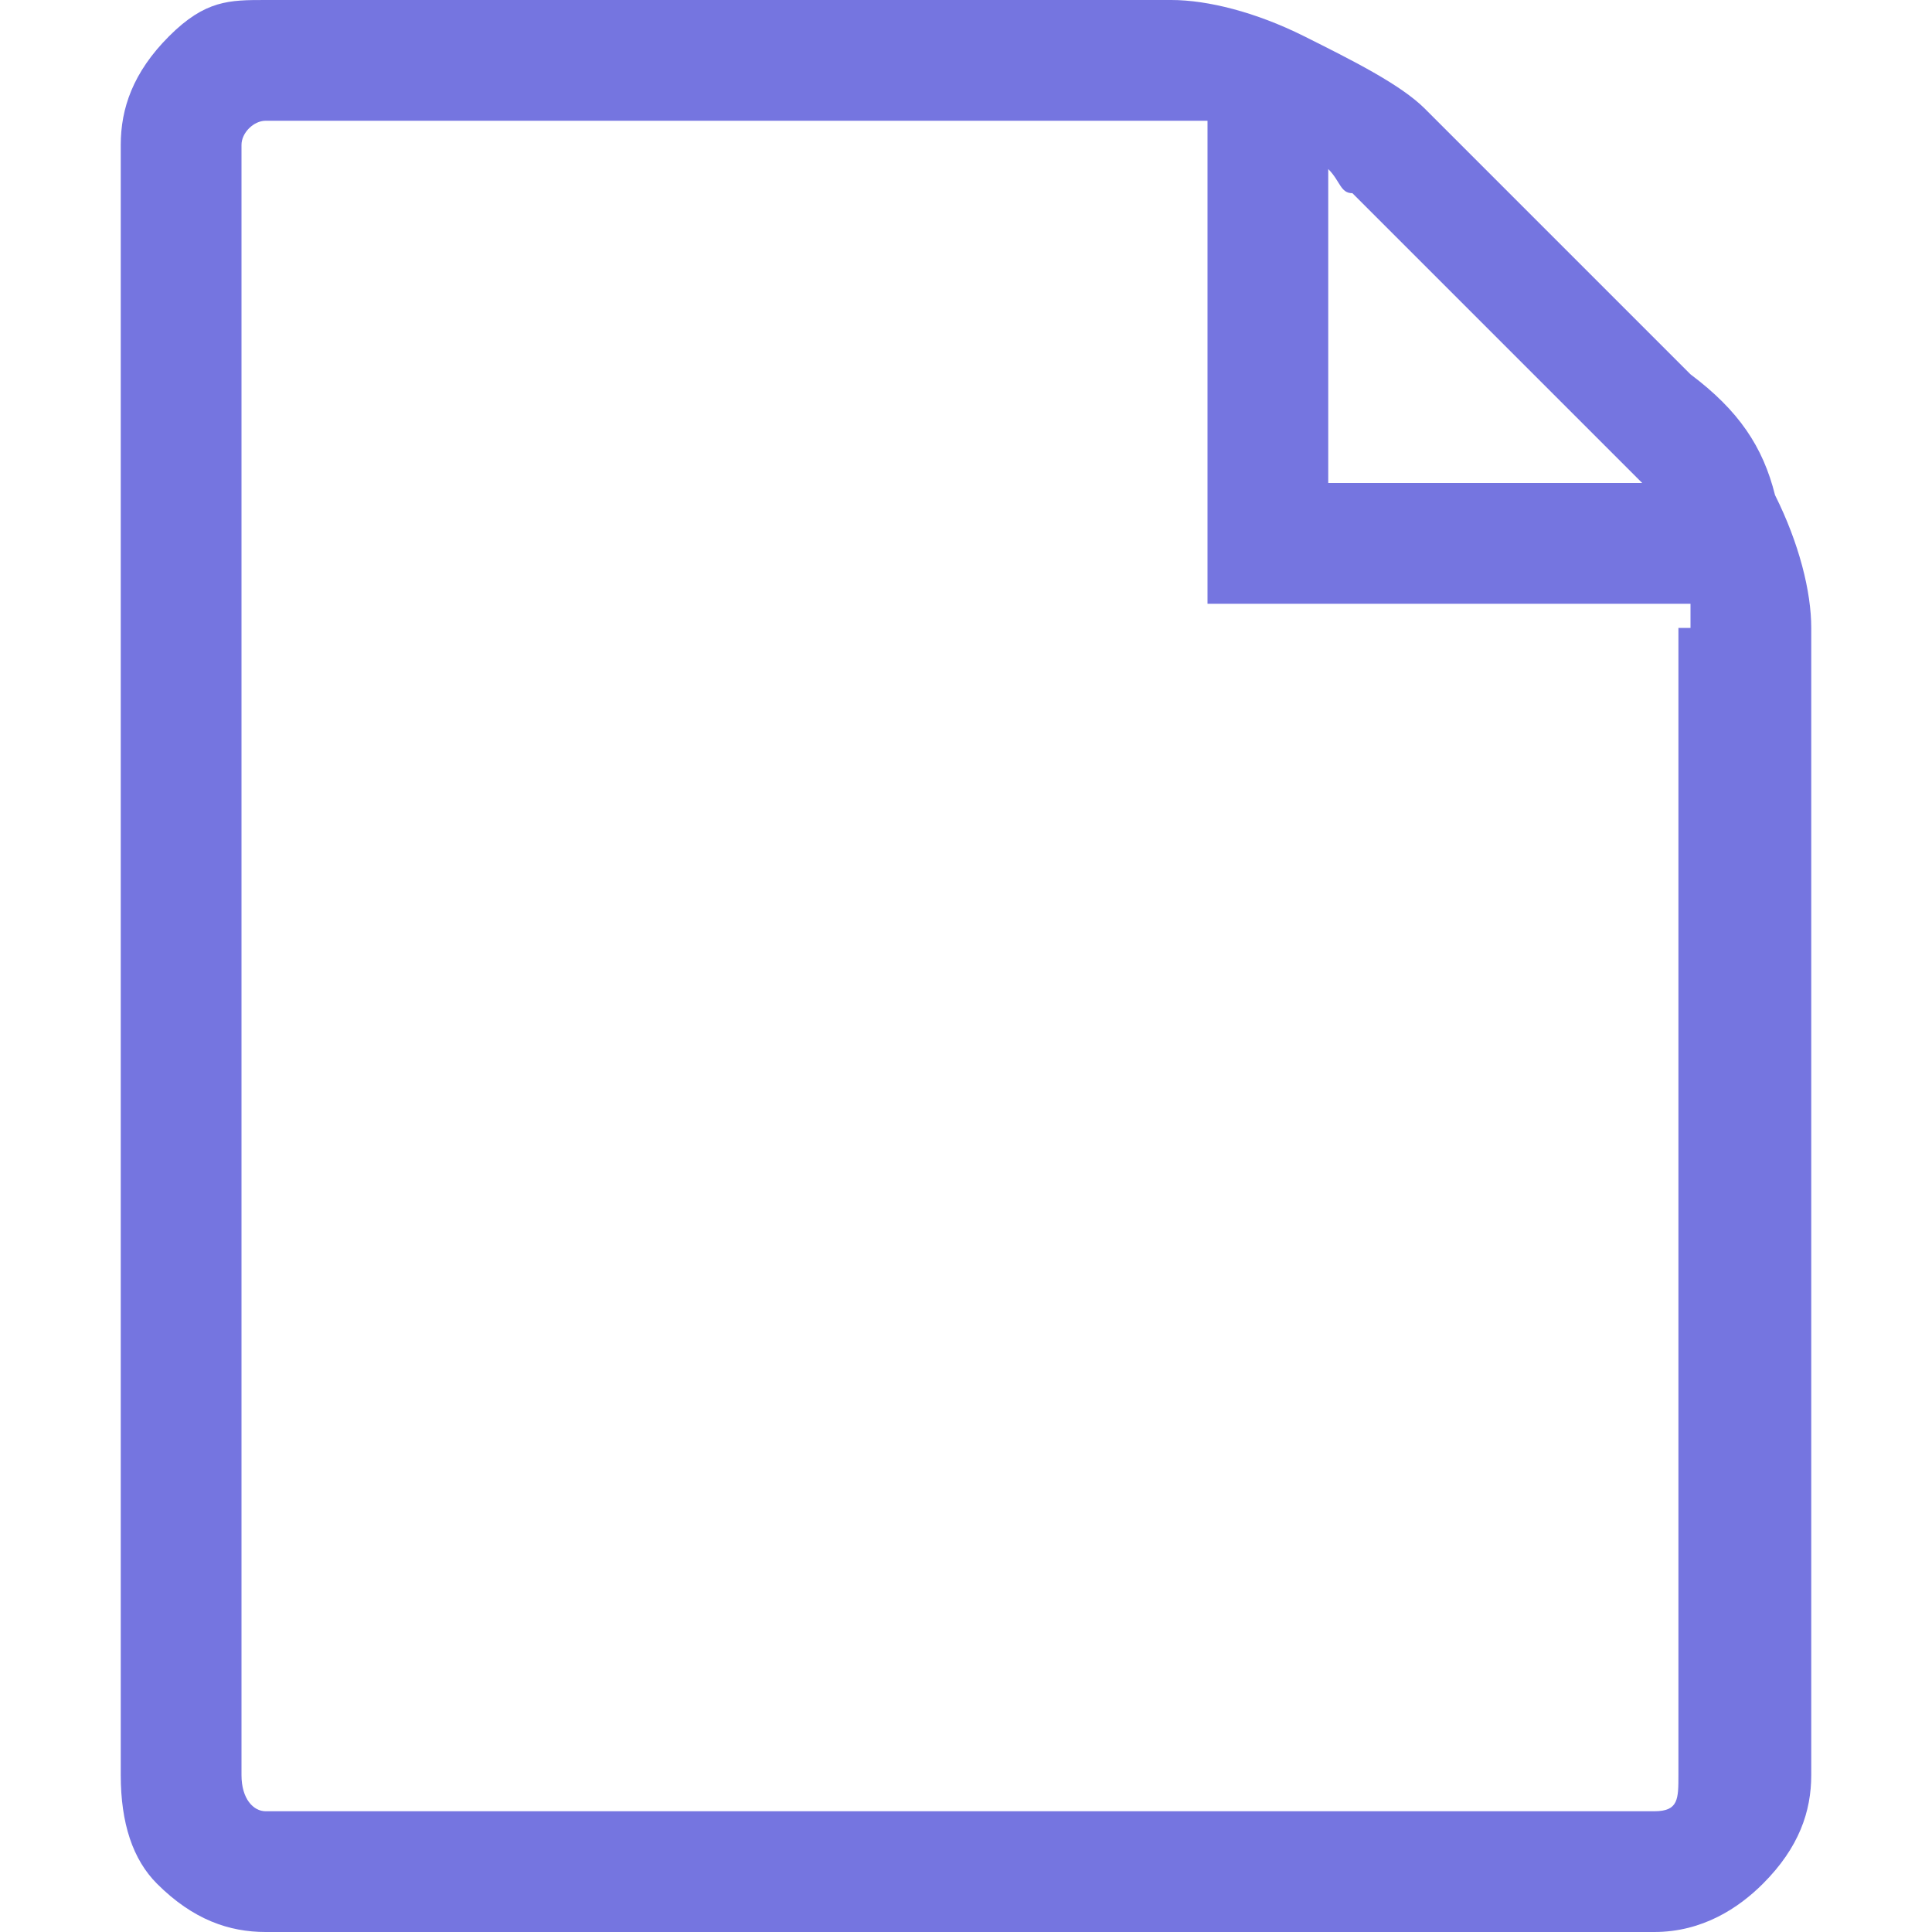
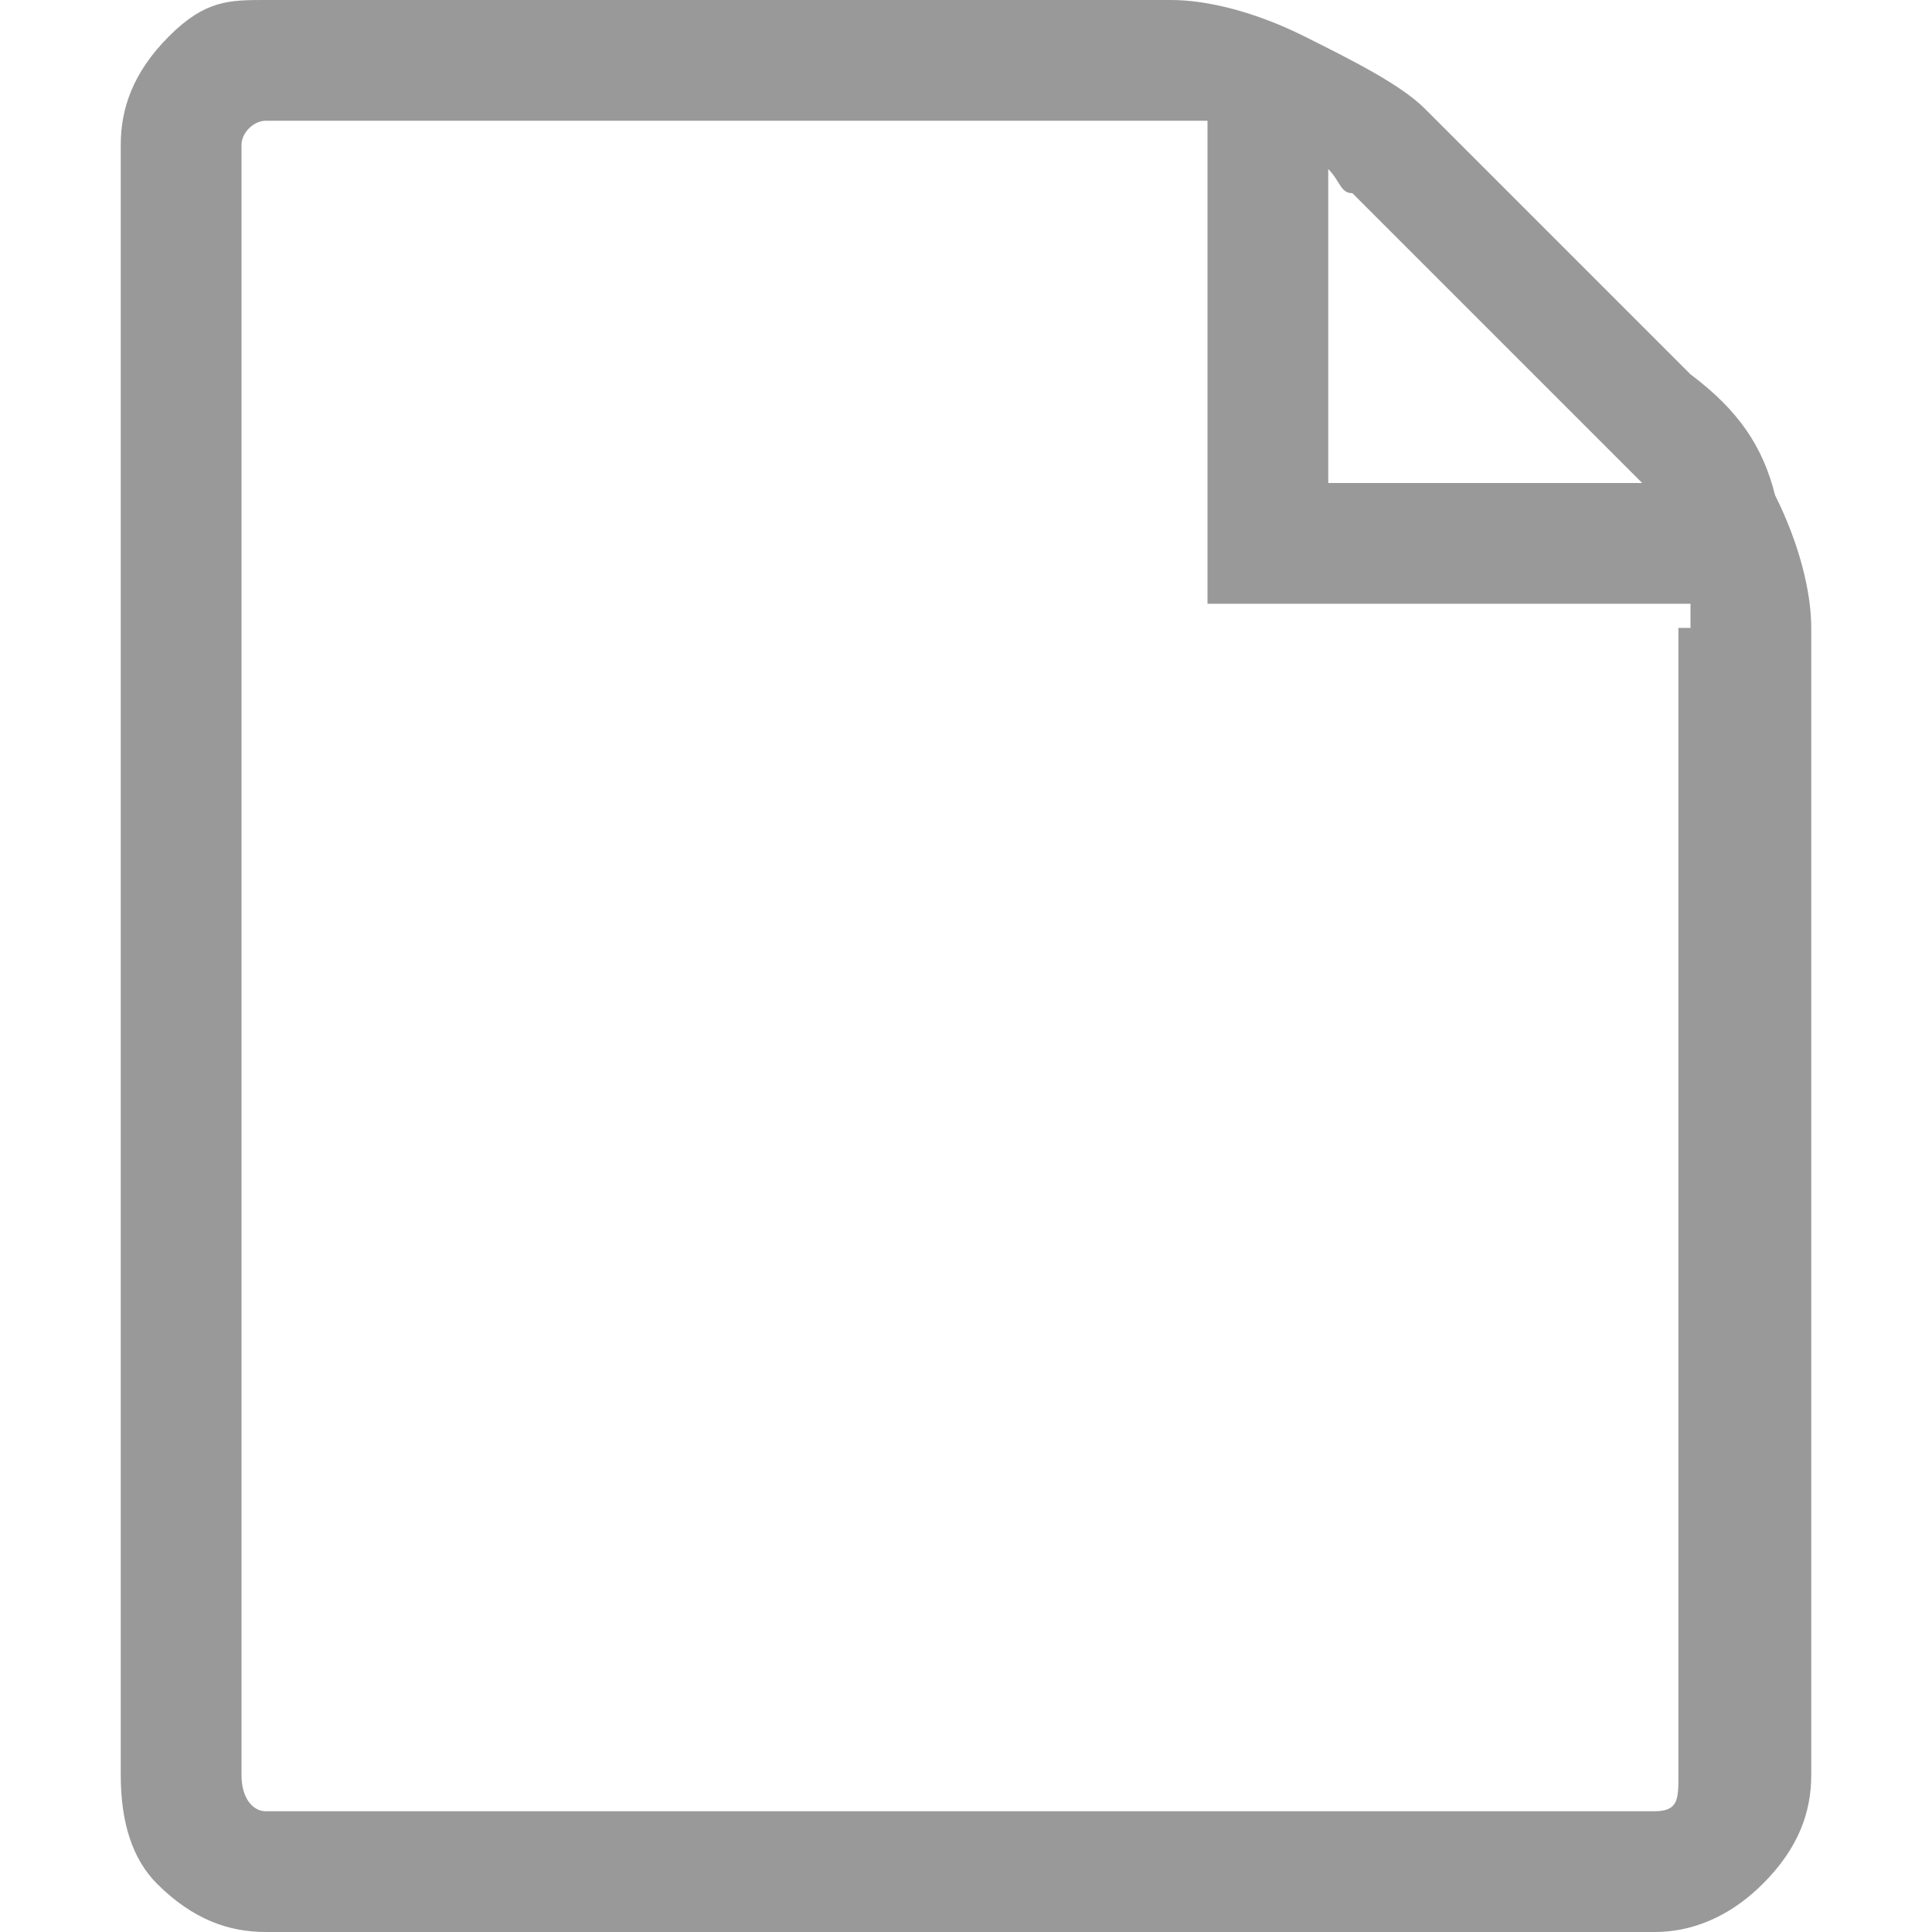
<svg xmlns="http://www.w3.org/2000/svg" width="16" height="16" viewBox="-1 0 16 16" preserveAspectRatio="xMinYMid meet" overflow="visible">
-   <path d="M13.7 4.1c.2.4.3.8.3 1.1v9.5c0 .3-.1.6-.4.9-.2.2-.5.4-.9.4H1.2c-.3 0-.6-.1-.9-.4-.2-.2-.3-.5-.3-.9V1.2C0 .9.1.6.4.3s.5-.3.8-.3h7.5c.3 0 .7.1 1.1.3.4.2.8.4 1 .6L13 3.1c.4.3.6.6.7 1zM13 5.2V5H9V1H1.2c-.1 0-.2.1-.2.2v13.5c0 .2.1.3.2.3h11.5c.2 0 .2-.1.2-.3V5.2zm-2.8-3.6c-.1 0-.1-.1-.2-.2V4h2.6l-.2-.2-2.2-2.2z" fill="#7575E0" />
+   <path d="M13.7 4.1c.2.4.3.8.3 1.1v9.5c0 .3-.1.6-.4.9-.2.2-.5.4-.9.4H1.2c-.3 0-.6-.1-.9-.4-.2-.2-.3-.5-.3-.9V1.2C0 .9.1.6.4.3s.5-.3.8-.3h7.5c.3 0 .7.1 1.1.3.4.2.8.4 1 .6L13 3.1c.4.3.6.6.7 1zM13 5.2V5H9V1H1.2c-.1 0-.2.1-.2.2v13.5c0 .2.1.3.2.3h11.5c.2 0 .2-.1.2-.3V5.2zm-2.8-3.6c-.1 0-.1-.1-.2-.2V4h2.6l-.2-.2-2.2-2.2z" fill="#999" />
</svg>
